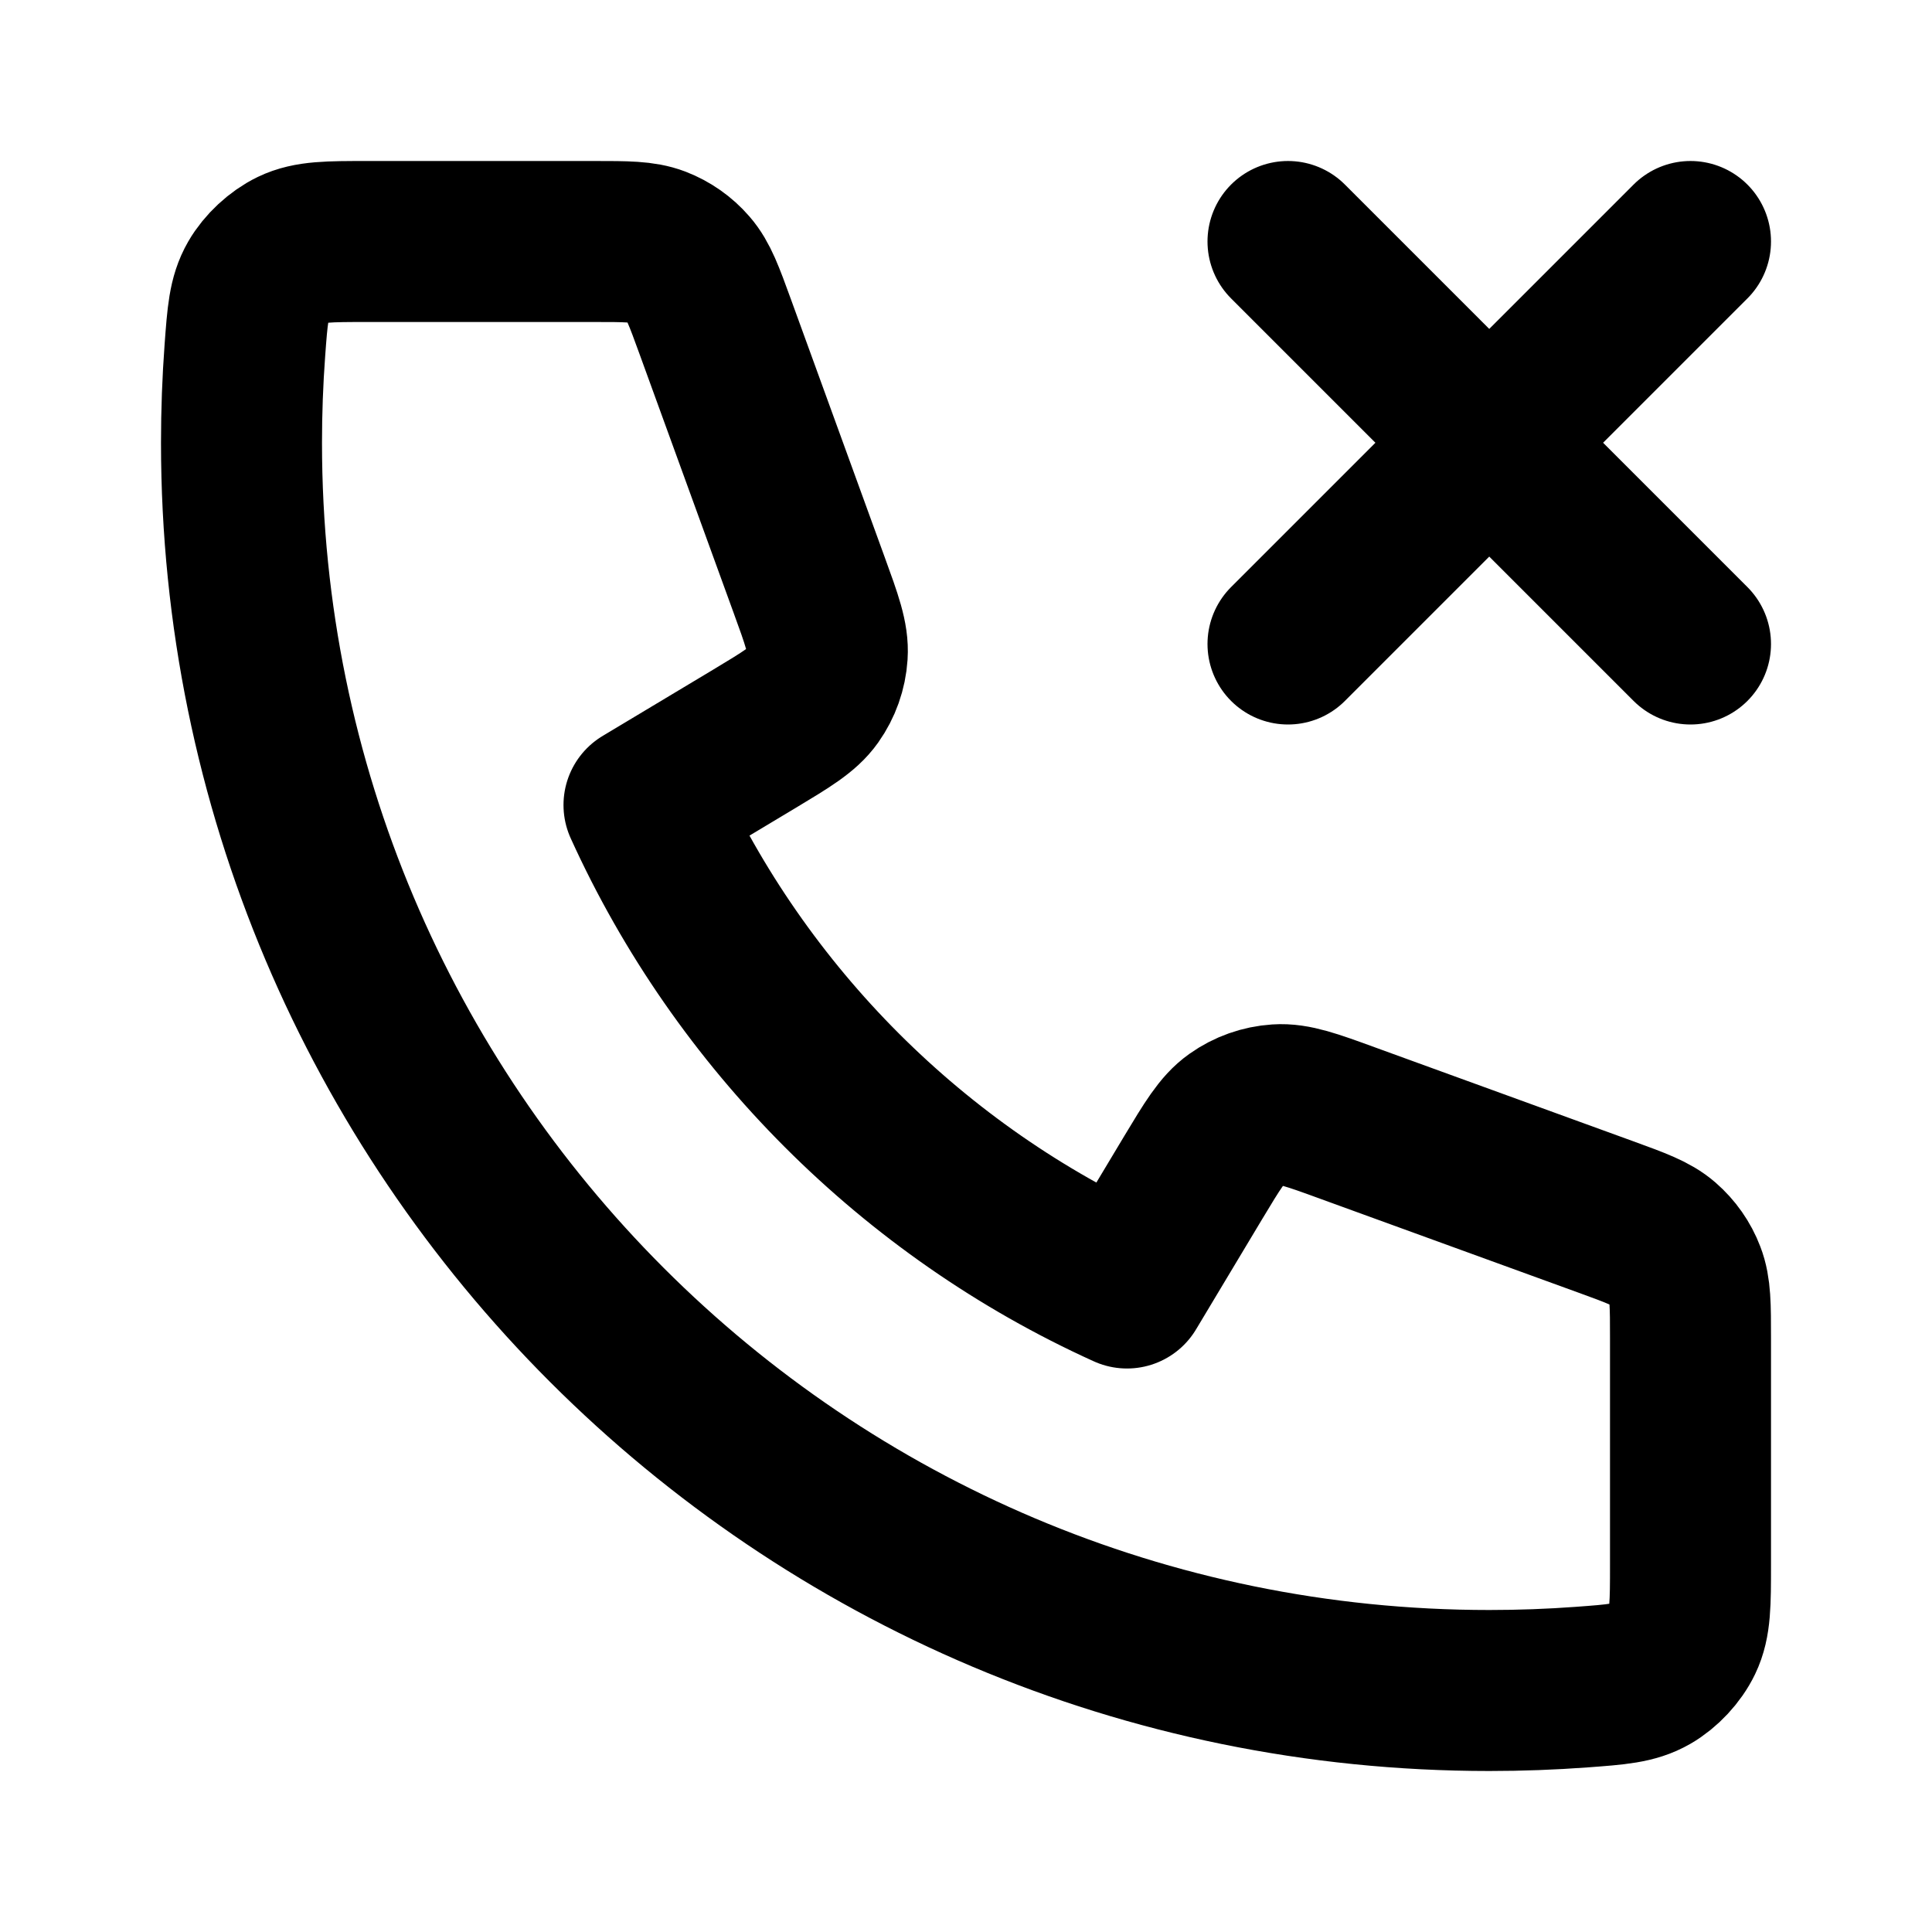
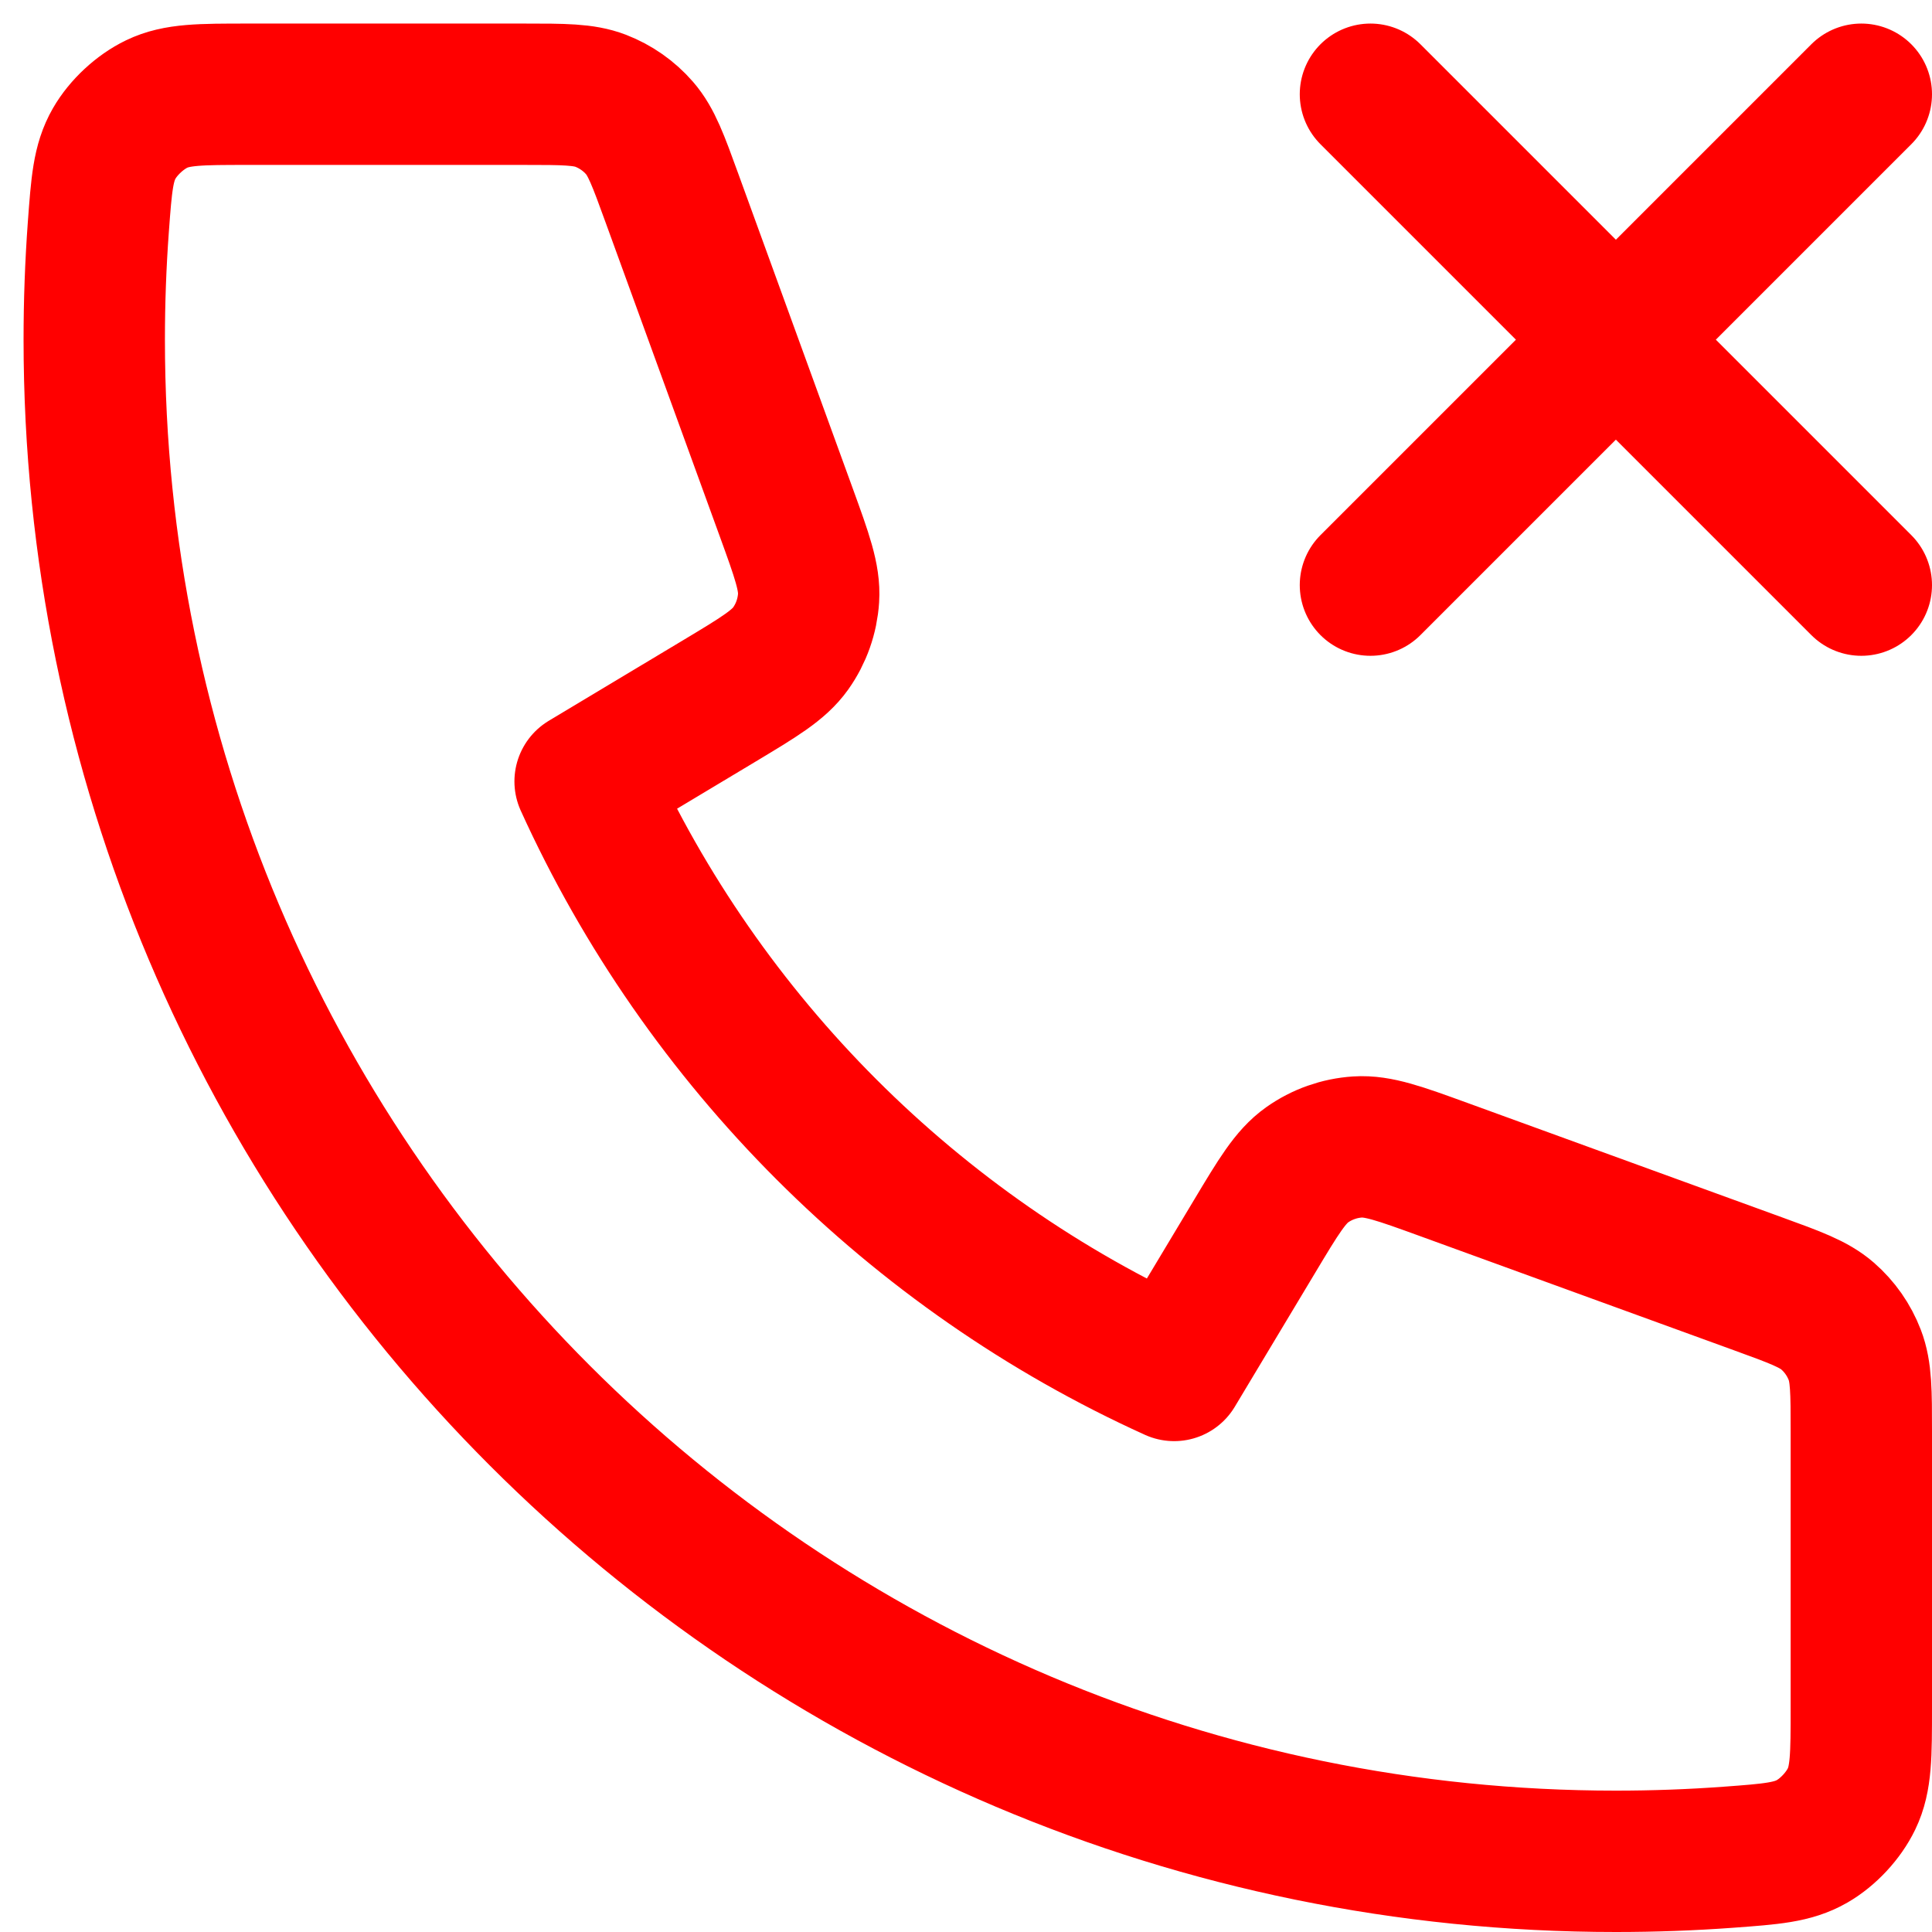
- <svg xmlns="http://www.w3.org/2000/svg" width="800px" height="800px" viewBox="0 0 24 24" fill="none">
-   <path d="M21 3L16 8M16 3L21 8M18.5 21C9.94 21 3 14.06 3 5.5C3 5.114 3.014 4.731 3.042 4.352C3.074 3.917 3.09 3.699 3.204 3.501C3.298 3.337 3.466 3.181 3.636 3.099C3.842 3 4.082 3 4.562 3H7.379C7.783 3 7.985 3 8.158 3.066C8.311 3.125 8.447 3.22 8.554 3.344C8.676 3.484 8.745 3.674 8.883 4.053L10.049 7.26C10.21 7.702 10.29 7.922 10.276 8.132C10.264 8.316 10.201 8.494 10.094 8.645C9.973 8.816 9.771 8.937 9.369 9.179L8 10C9.202 12.649 11.35 14.8 14 16L14.821 14.631C15.063 14.229 15.184 14.027 15.355 13.906C15.506 13.799 15.684 13.736 15.868 13.724C16.078 13.71 16.299 13.79 16.74 13.951L19.947 15.117C20.326 15.255 20.516 15.324 20.656 15.446C20.779 15.553 20.875 15.689 20.933 15.842C21 16.015 21 16.217 21 16.621V19.438C21 19.918 21 20.158 20.901 20.364C20.819 20.535 20.663 20.702 20.499 20.796C20.301 20.91 20.083 20.926 19.648 20.958C19.269 20.986 18.886 21 18.5 21Z" stroke="#000000" stroke-width="2" stroke-linecap="round" stroke-linejoin="round" />
+ <svg xmlns="http://www.w3.org/2000/svg" width="41" height="41" viewBox="0 0 41 41" fill="none">
+   <path d="M39.5 2L29.083 12.417M29.083 2L39.5 12.417M34.292 39.5C16.457 39.5 2 25.043 2 7.208C2 6.404 2.029 5.606 2.087 4.816C2.154 3.91 2.187 3.456 2.424 3.044C2.621 2.702 2.97 2.378 3.325 2.207C3.754 2 4.254 2 5.254 2H11.124C11.965 2 12.385 2 12.746 2.138C13.064 2.261 13.348 2.459 13.572 2.717C13.825 3.008 13.969 3.404 14.256 4.194L16.686 10.875C17.02 11.795 17.187 12.255 17.159 12.691C17.134 13.076 17.003 13.446 16.78 13.761C16.527 14.117 16.107 14.369 15.268 14.873L12.417 16.583C14.921 22.102 19.396 26.583 24.917 29.083L26.628 26.232C27.131 25.393 27.383 24.973 27.739 24.72C28.054 24.497 28.424 24.366 28.809 24.341C29.245 24.313 29.705 24.48 30.625 24.814L37.306 27.244C38.096 27.531 38.492 27.675 38.783 27.928C39.041 28.152 39.239 28.436 39.361 28.754C39.5 29.115 39.5 29.535 39.5 30.377V36.246C39.5 37.246 39.5 37.746 39.293 38.175C39.122 38.53 38.798 38.879 38.456 39.076C38.044 39.313 37.59 39.346 36.684 39.413C35.894 39.471 35.096 39.5 34.292 39.5Z" stroke="#FF0000" stroke-width="3" stroke-linecap="round" stroke-linejoin="round" />
</svg>
